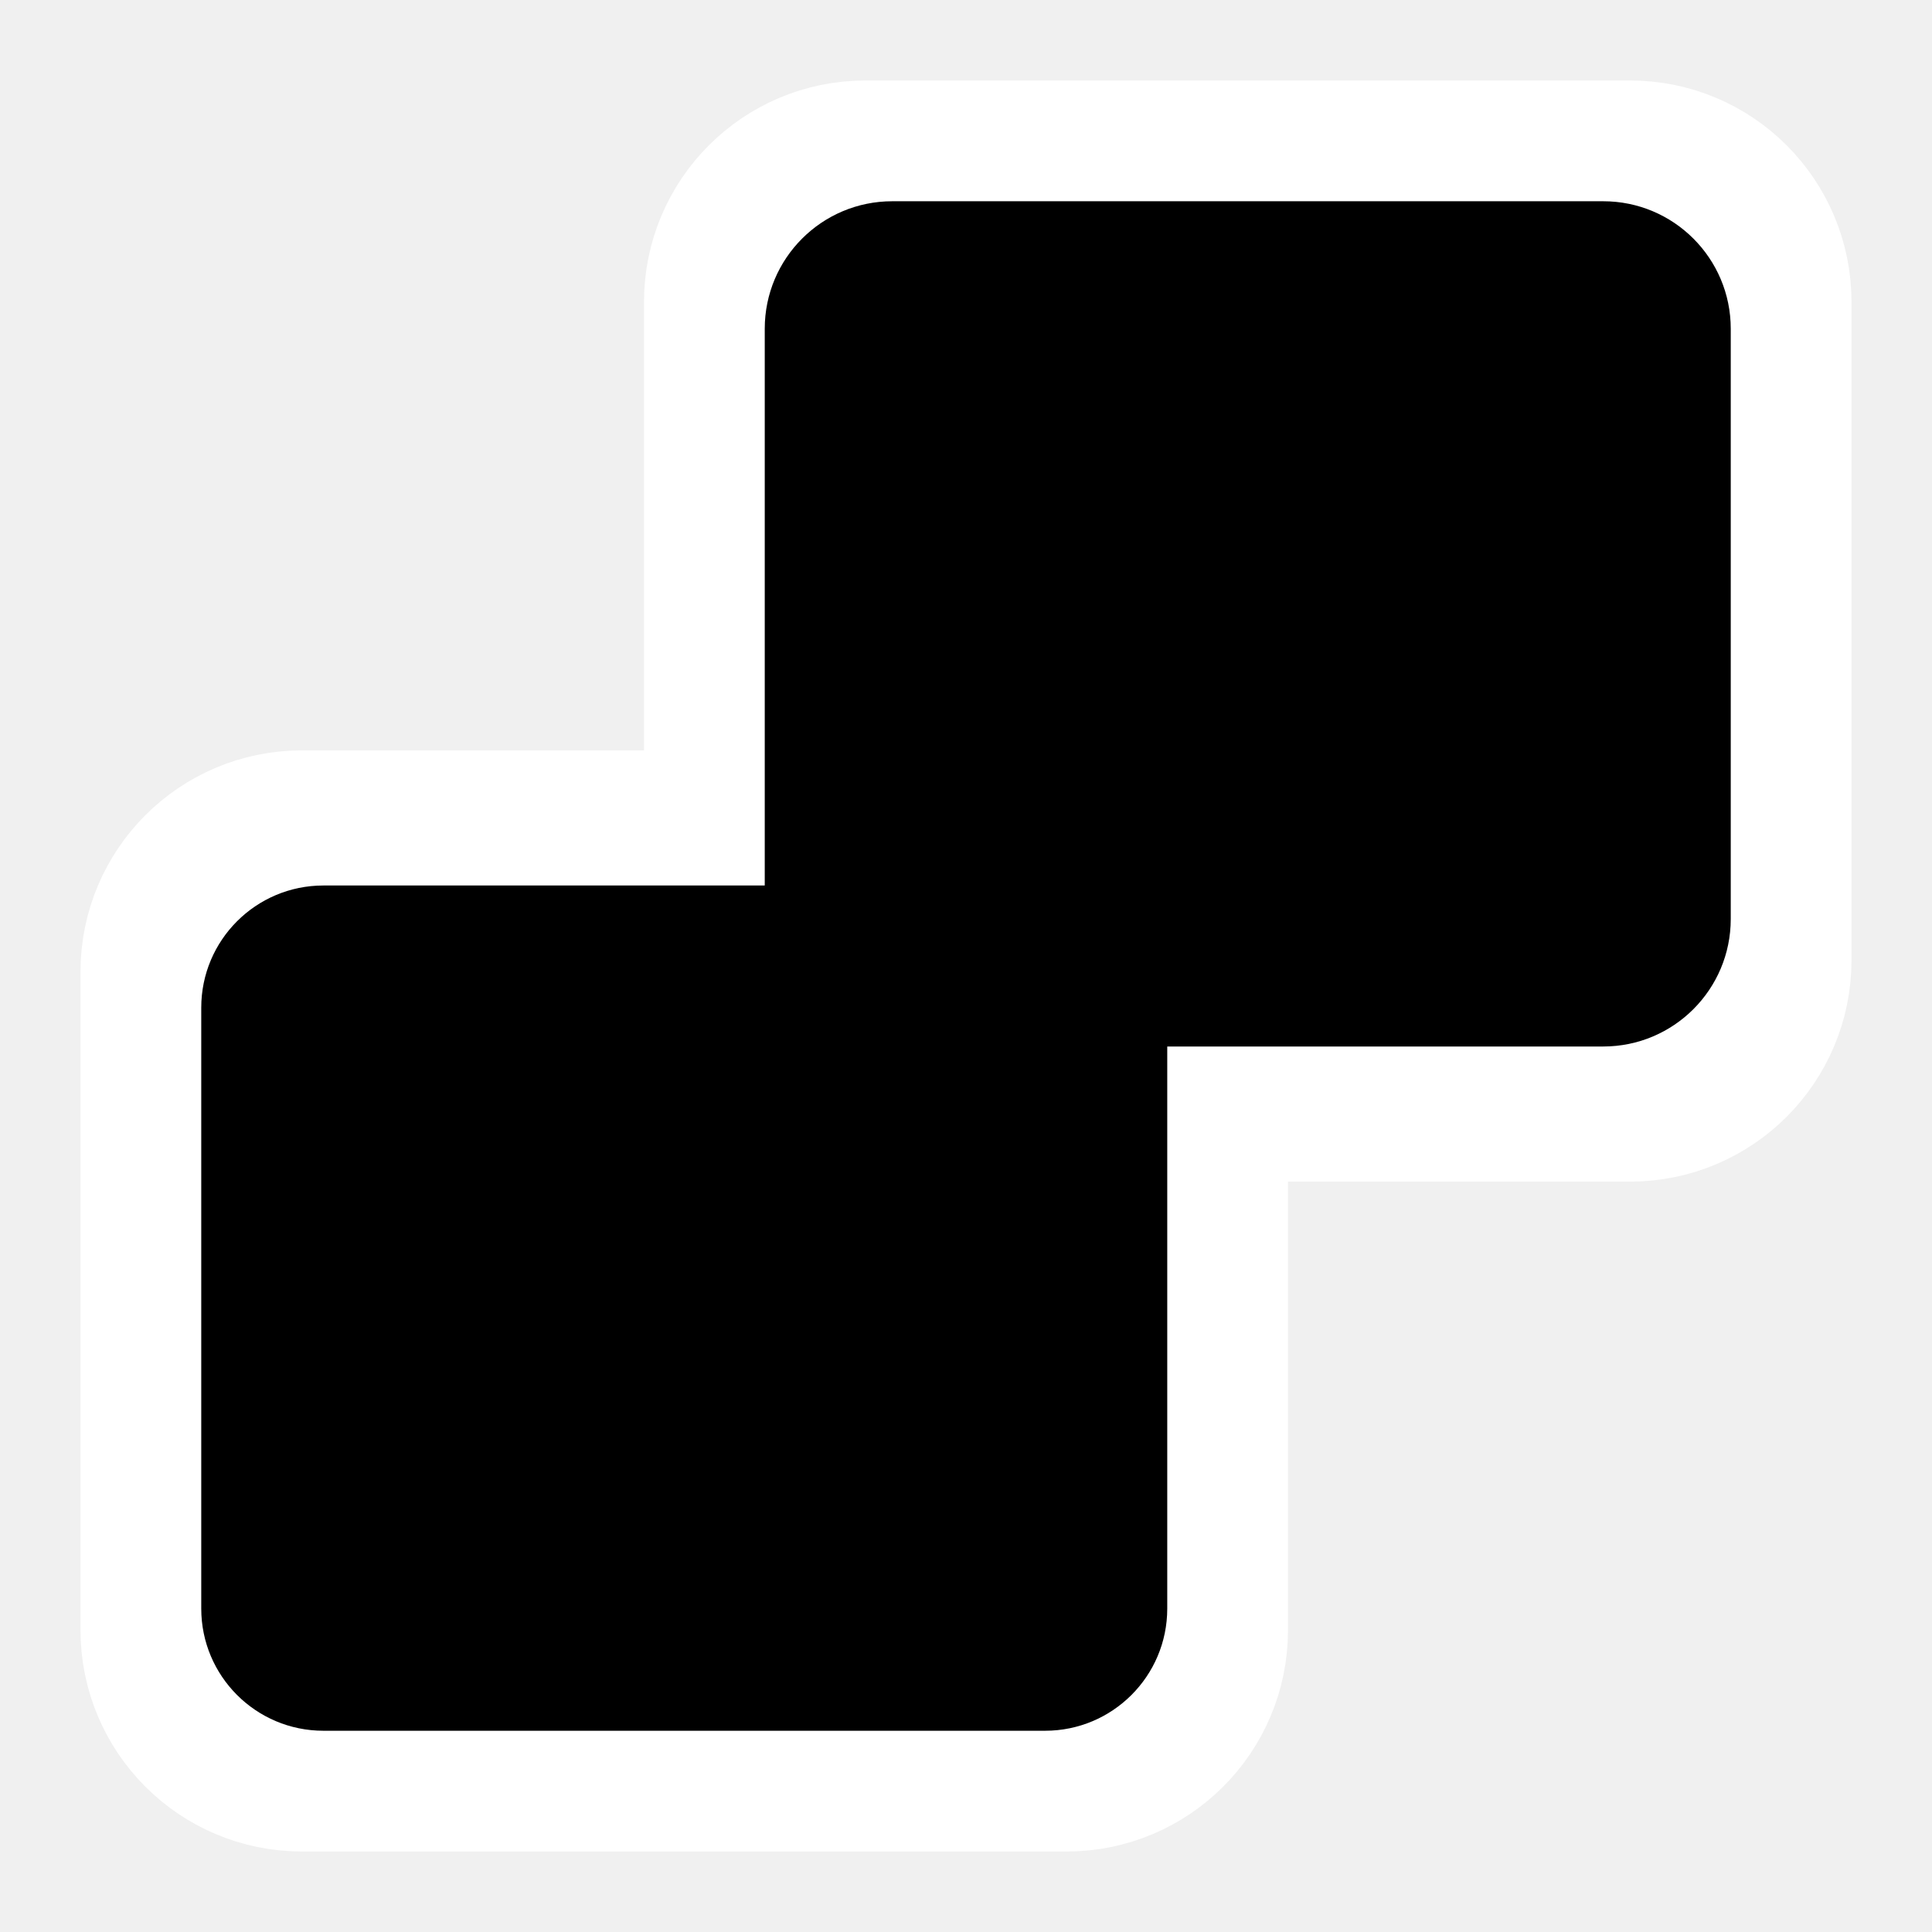
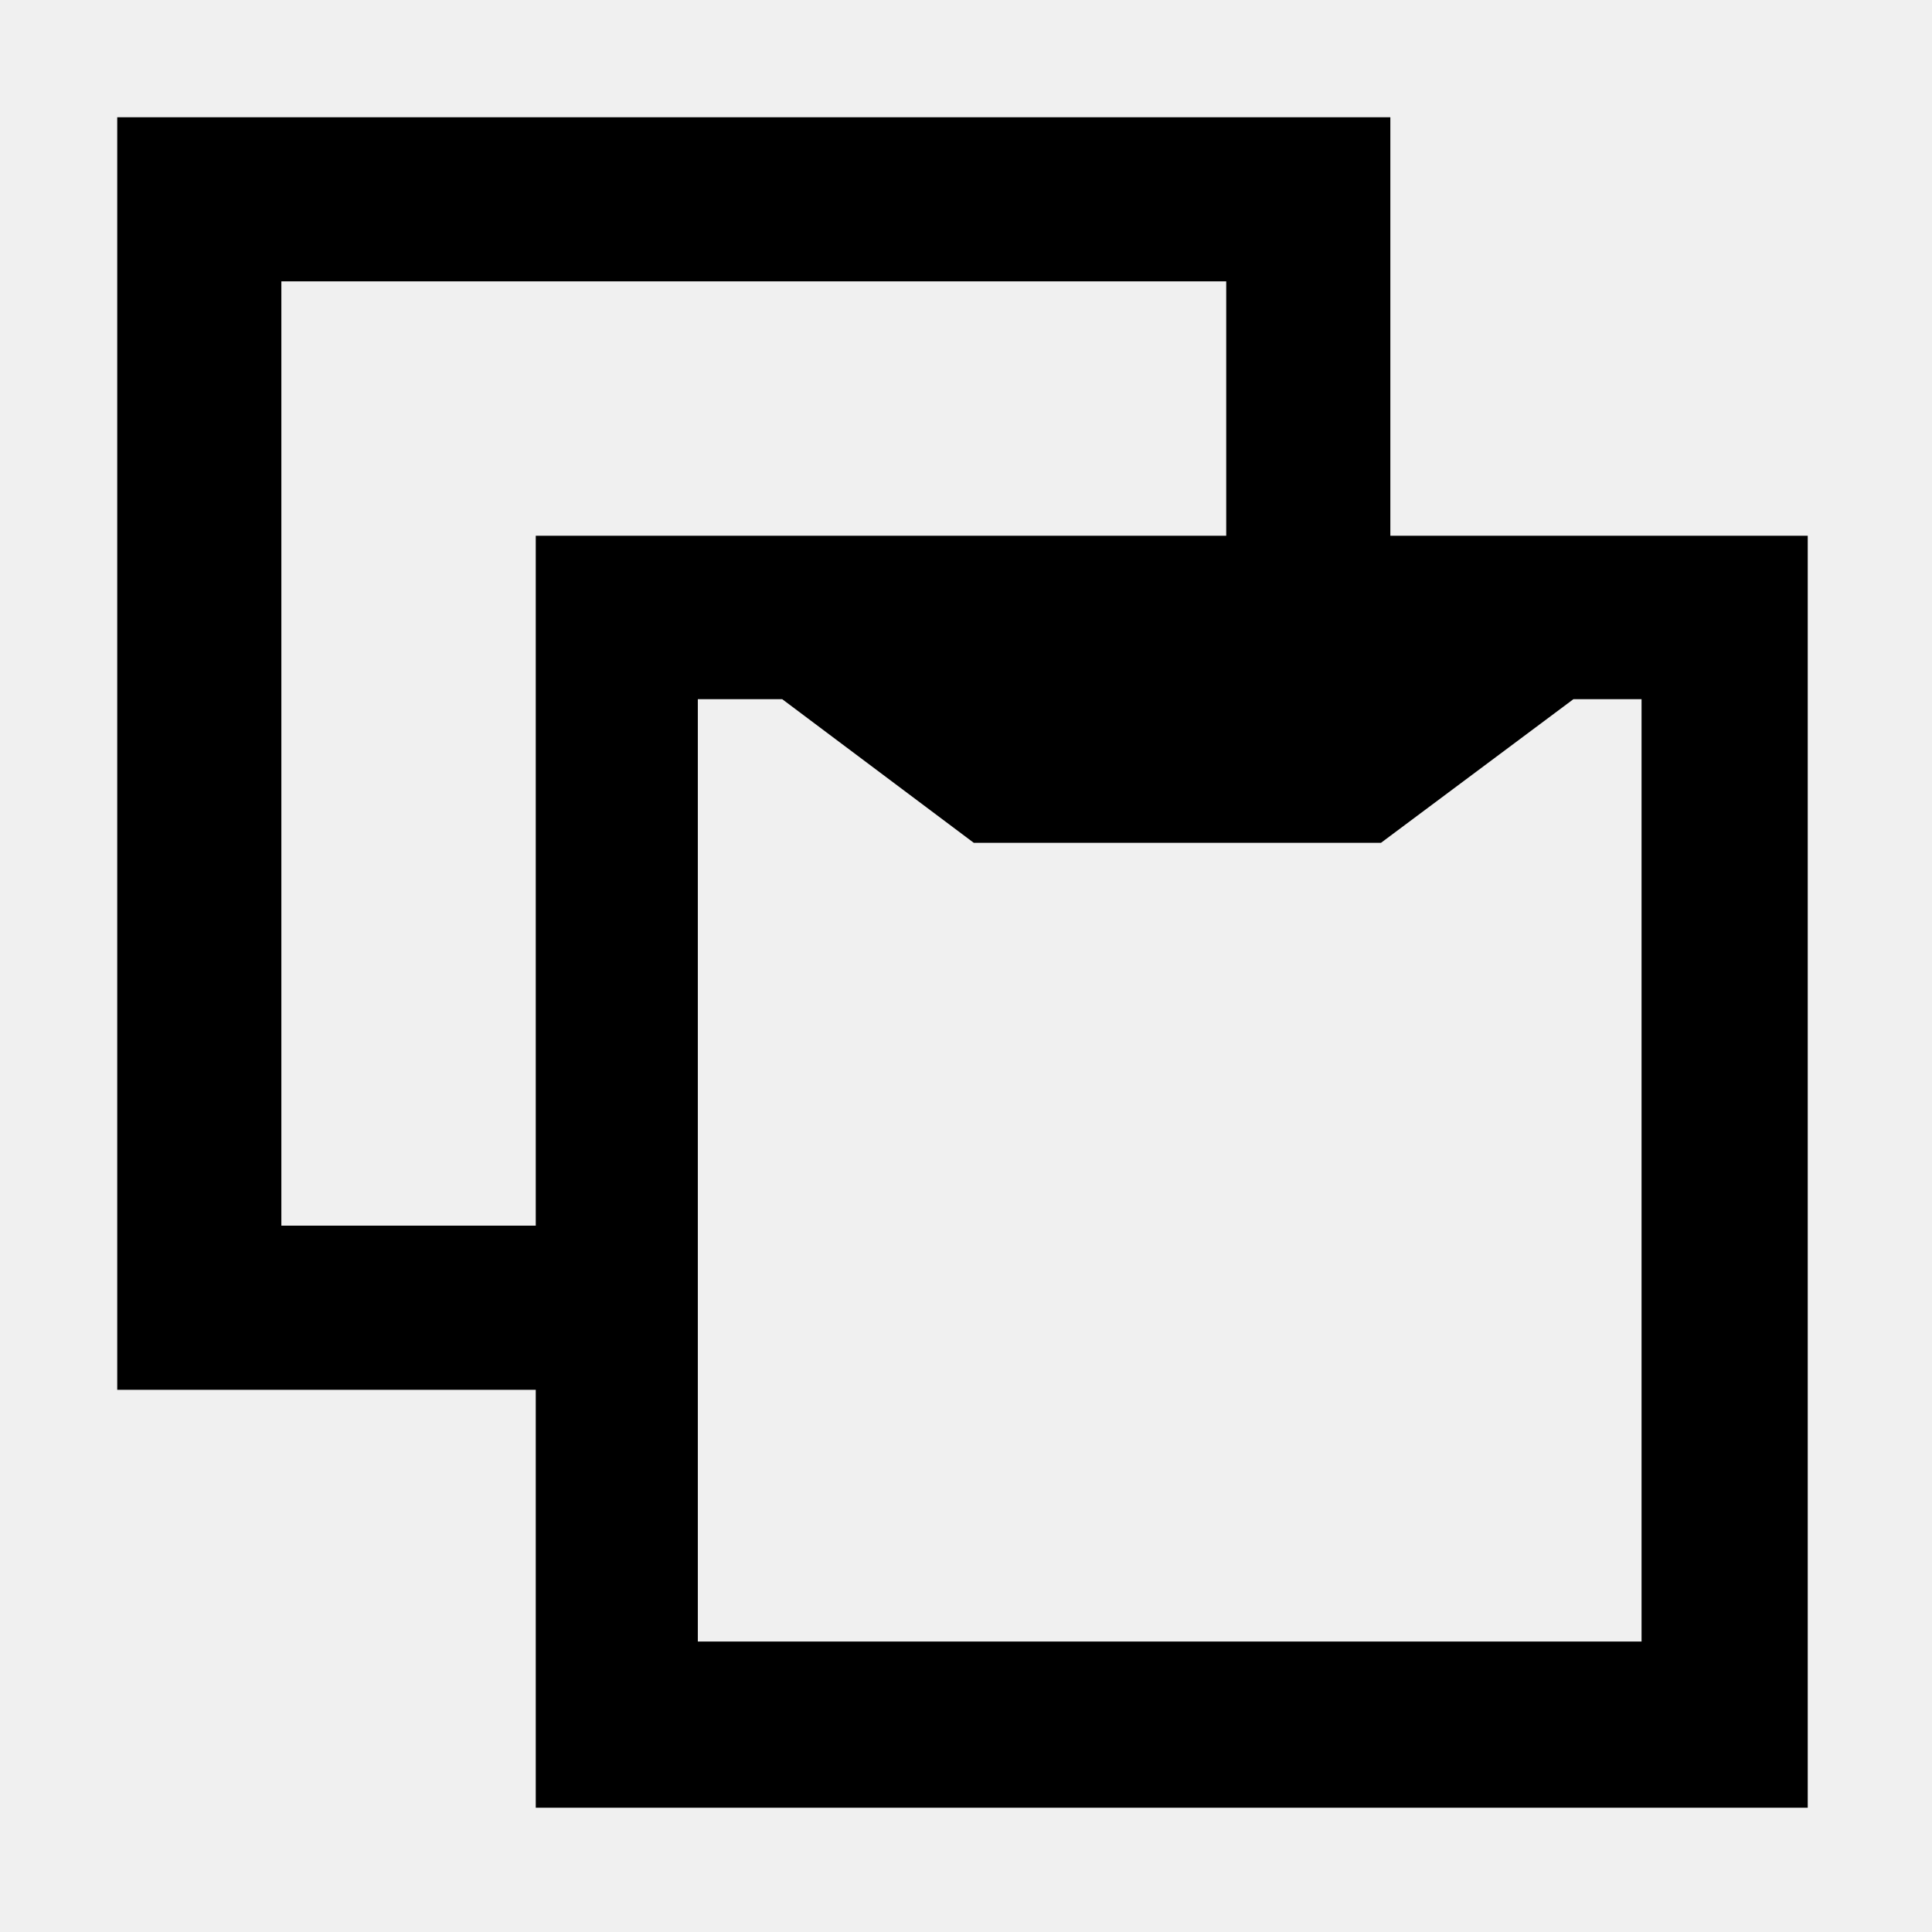
- <svg xmlns="http://www.w3.org/2000/svg" height="48" width="48" version="1.1" viewBox="0 0 48 48">
-   <rect style="fill:none" height="48" width="48" y="0" x="0" />
-   <rect style="stroke-linejoin:round;stroke:#fff;stroke-linecap:round;stroke-width: 6px;fill:none" ry="2.5" height="21.357" width="24" y="5" x="19" />
-   <rect style="stroke-linejoin:round;stroke:#fff;stroke-linecap:round;stroke-width: 6px;fill:none" ry="2.5" height="21.357" width="24" y="21.643" x="5" />
-   <rect ry="3.035" height="21" width="24" y="22" x="5" />
-   <rect style="/* fill:#fff */" ry="0" height="15" width="18" y="25" x="8" />
-   <path style="stroke:#000;stroke-width:3;fill:none" d="m11 29.5h12" />
-   <path style="stroke:#000;stroke-width:3;fill:none" d="m11 35.5h12" />
-   <rect ry="3.168" height="21" width="24" y="5" x="19" />
-   <rect style="/* fill:#fff */" ry="0" height="15" width="18" y="8" x="22" />
-   <path style="stroke:#000;stroke-width:3;fill:none" d="m25 12.5h12" />
-   <path style="stroke:#000;stroke-width:3;fill:none" d="m25 18.5h12" />
+ <svg xmlns="http://www.w3.org/2000/svg" width="412px" height="412px" viewBox="0 0 412 412" version="1.1">
+   <g transform="translate(25,25) scale(0.875, 0.875)">
+     <path d="M310.277,101.999 L310.277,0.001 L0,0.001 L0,310.138 L102,310.138 L102,411.999 L412,411.999 L412,101.999 L310.277,101.999 L310.277,101.999 Z M40,270.138 L40,40.001 L270.277,40.001 L270.277,101.999 L102,101.999 L102,270.138 L40,270.138 L40,270.138 Z M141.5,371.499 L141.5,141.832 L162.069,141.832 L208.749,176.832 L308,176.832 L354.894,141.832 L371.5,141.832 L371.5,371.499 L141.5,371.499 Z" />
+   </g>
</svg>
